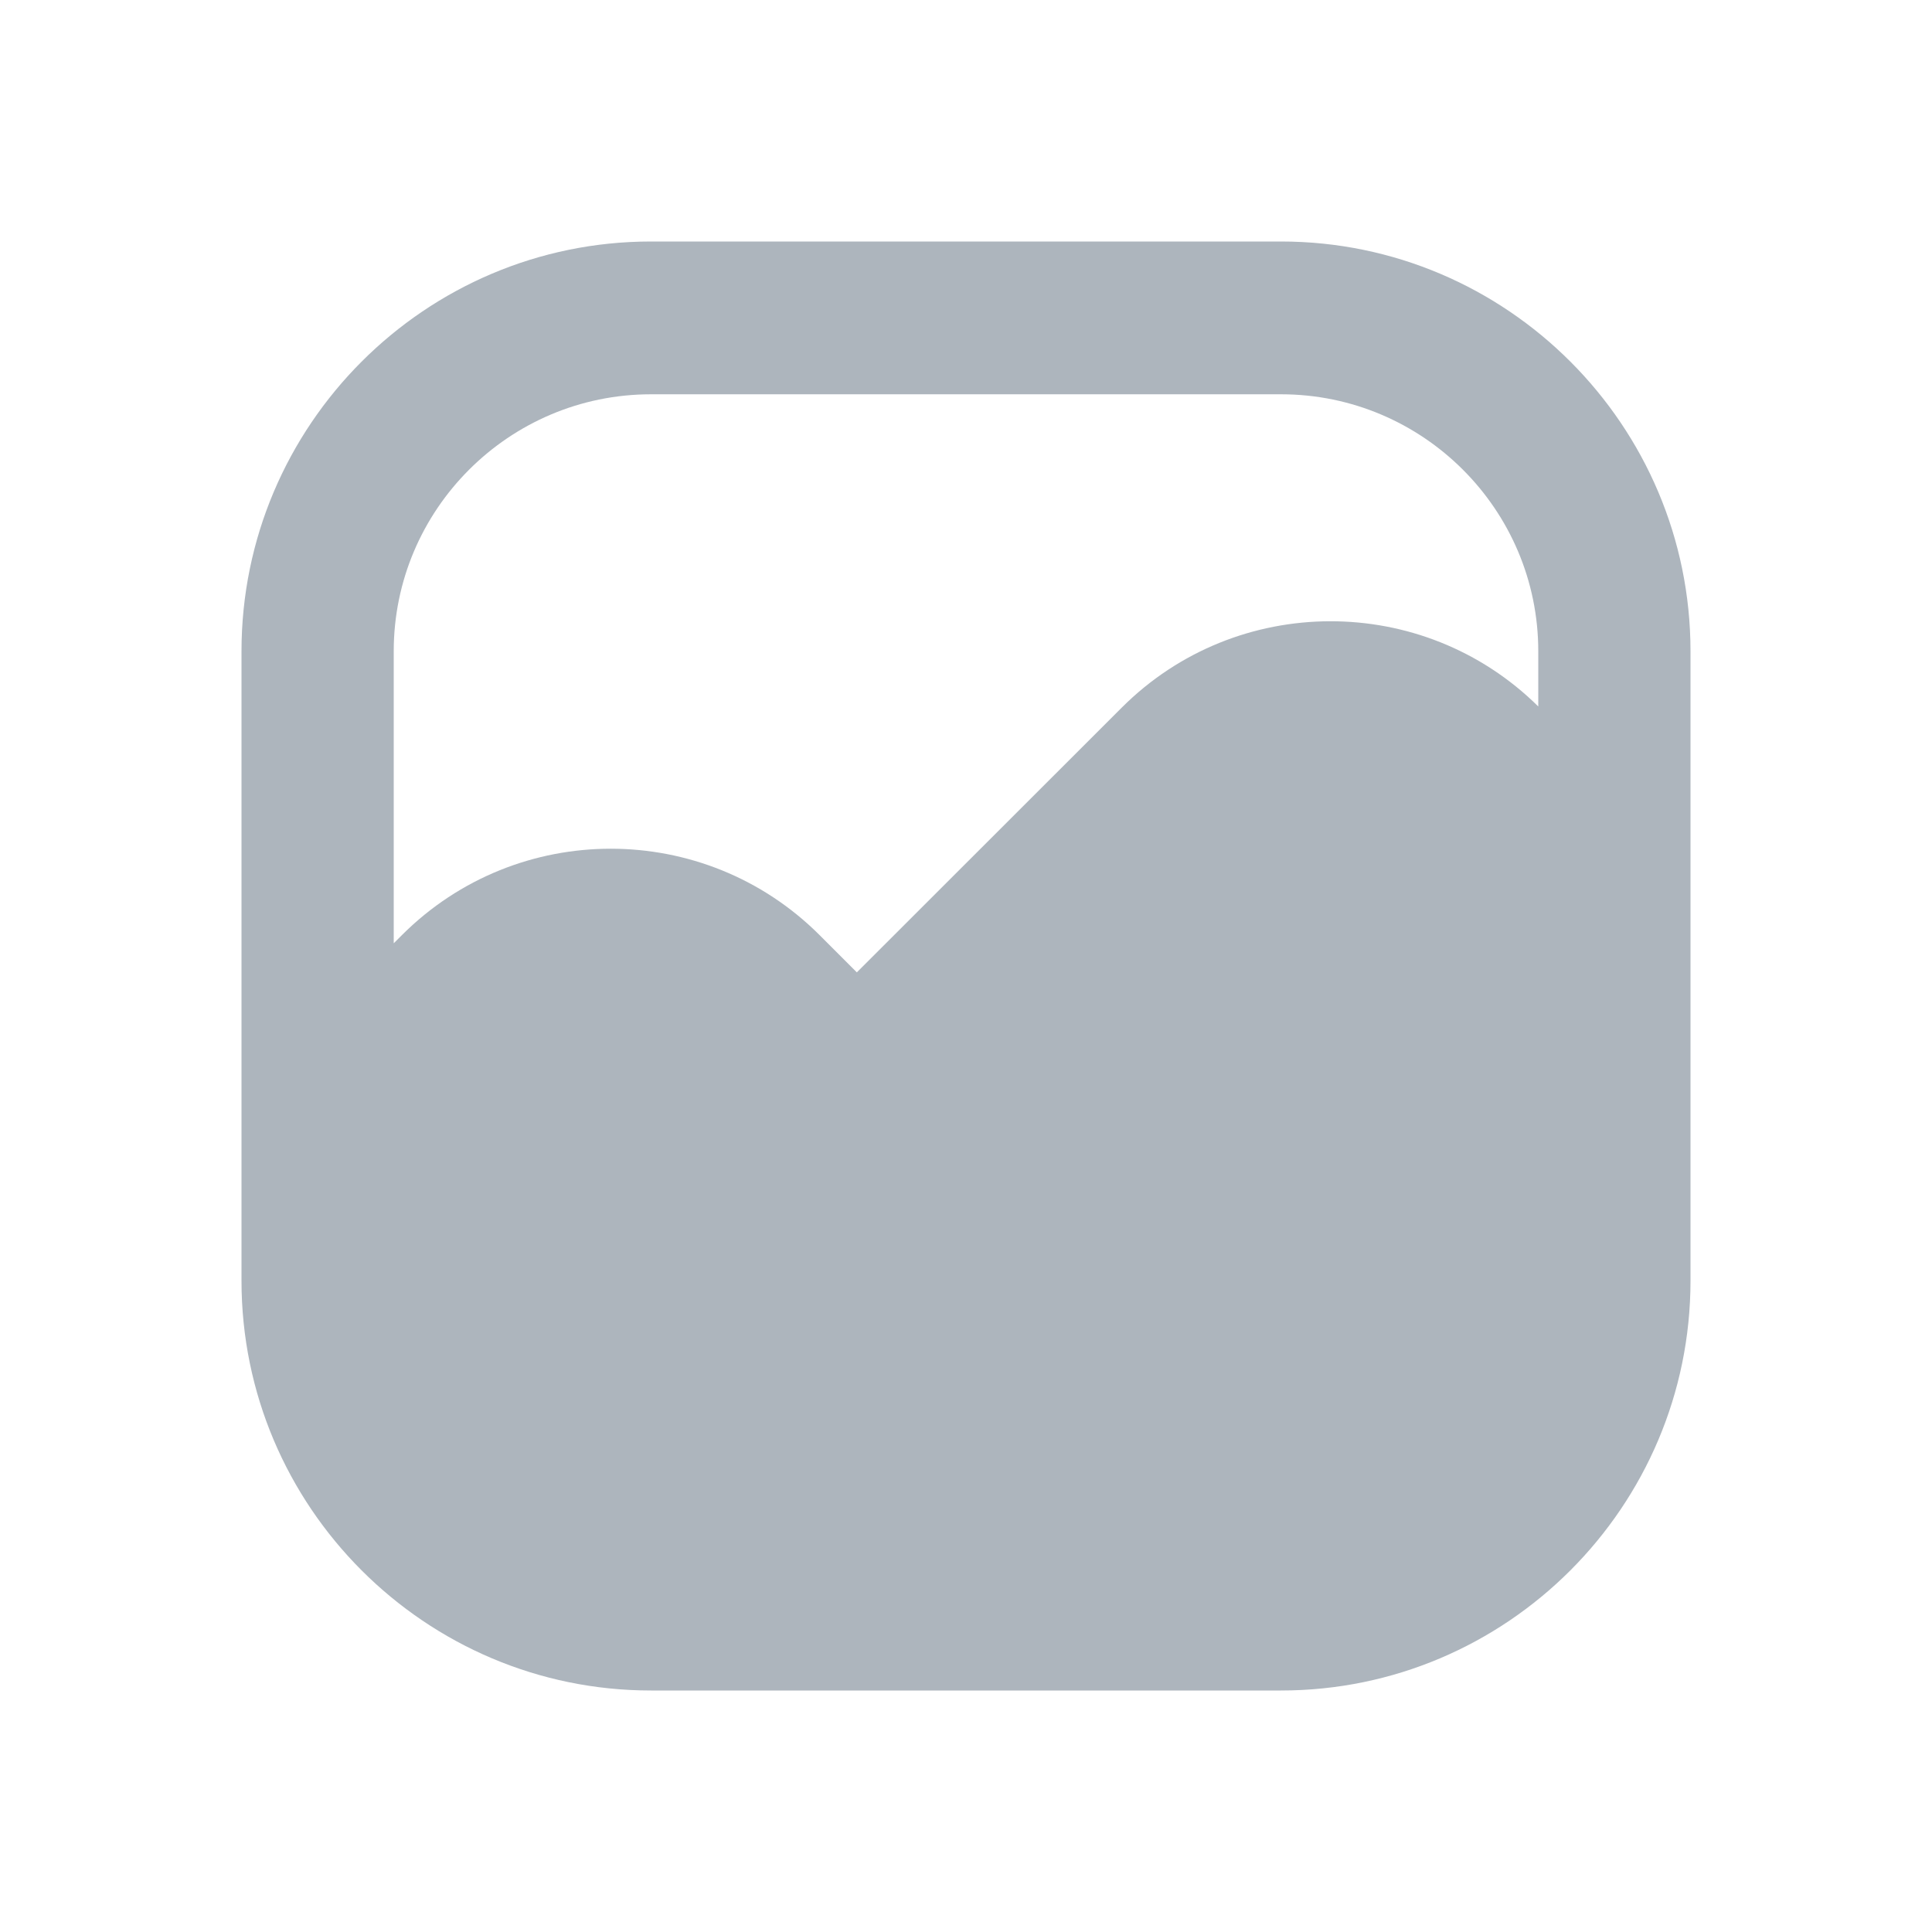
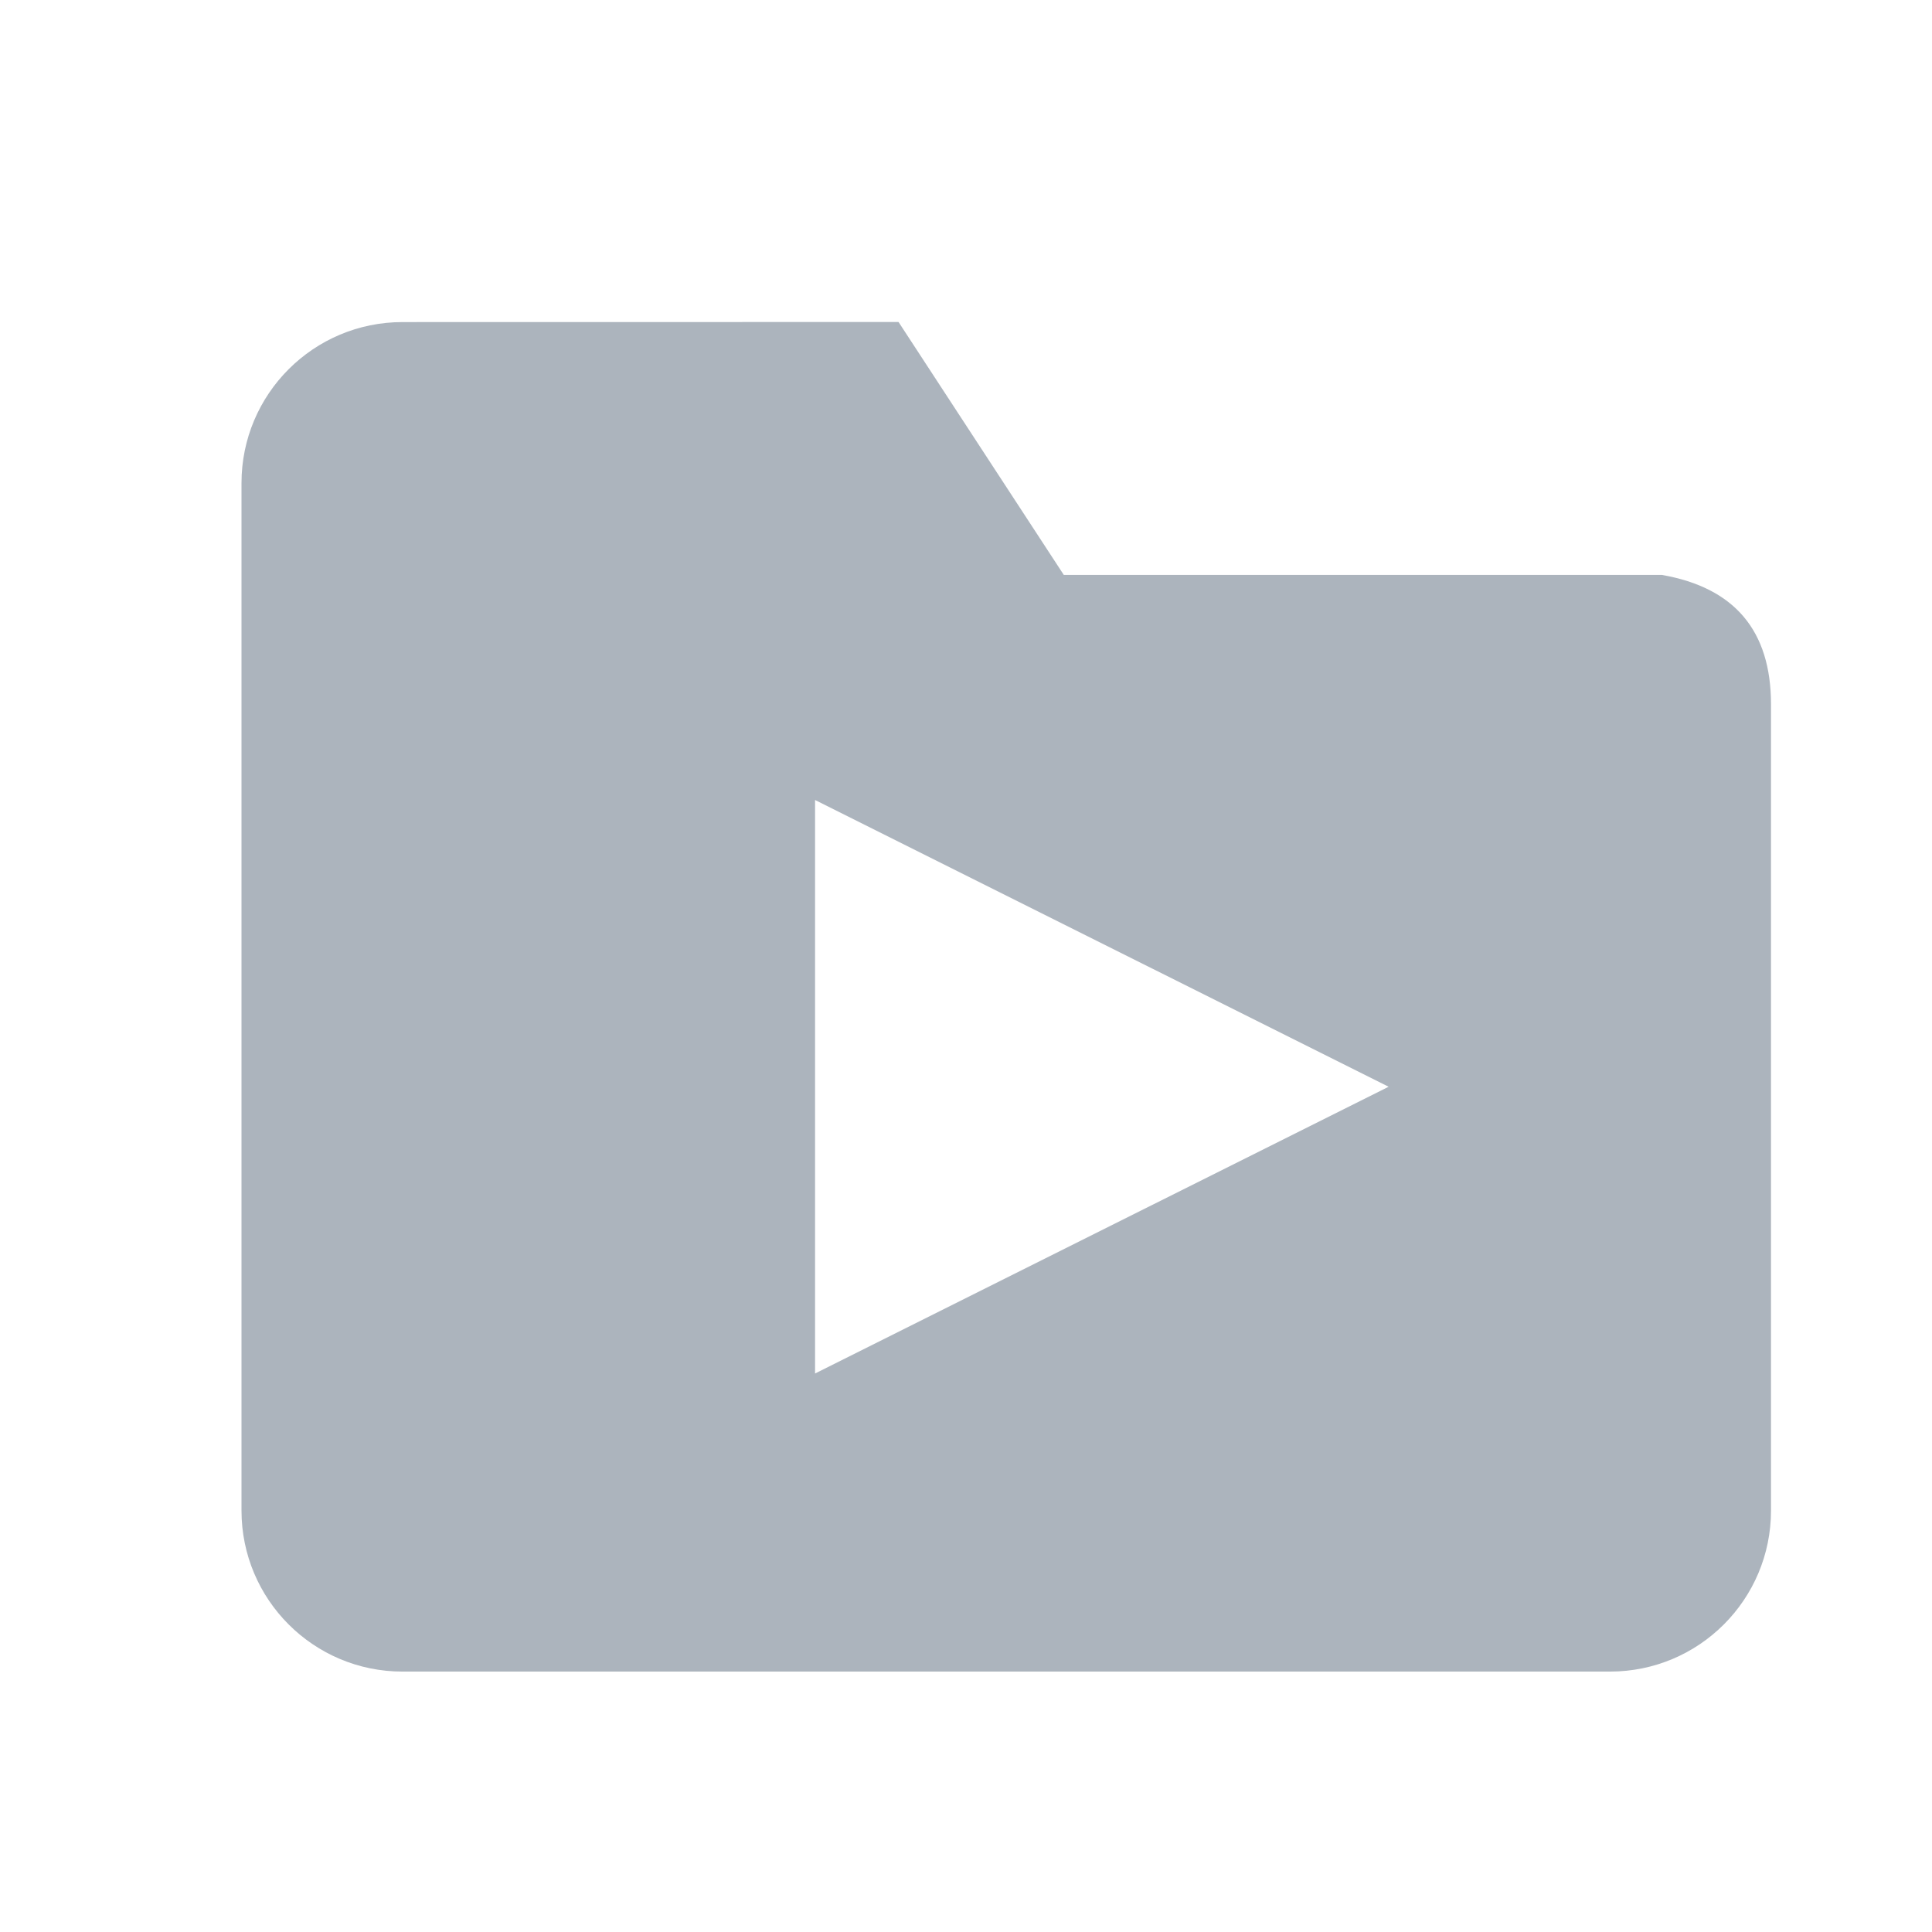
<svg xmlns="http://www.w3.org/2000/svg" width="24px" height="24px" viewBox="0 0 24 24" version="1.1">
-   <g id="media_library" stroke="none" stroke-width="1" fill="none" fill-rule="evenodd">
-     <path d="M10.644,12.079 L10.18,11.615 C9.465,10.901 8.526,10.543 7.587,10.543 C6.648,10.543 5.709,10.901 4.994,11.615 L4.891,11.718 L4.891,8.09 C4.891,6.33 6.324,4.898 8.087,4.898 L15.913,4.898 C17.676,4.898 19.109,6.33 19.109,8.09 L19.109,8.776 C17.678,7.36 15.362,7.365 13.936,8.789 L10.644,12.079 Z M15.913,3 L8.087,3 C5.282,3 3,5.284 3,8.09 L3,15.91 C3,18.716 5.282,21 8.087,21 L15.913,21 C18.718,21 21,18.716 21,15.91 L21,8.09 C21,5.284 18.718,3 15.913,3 Z" id="shape" fill="#ADB5BD" />
+   <g id="icon/grey/media-library-copy" stroke="none" stroke-width="1" fill="none" fill-rule="evenodd">
+     <path d="M11.162,4 L13.215,7.142 L20.645,7.142 C21.548,7.3 22,7.835 22,8.749 L22,8.766 L22,18.765 C22,19.87 21.105,20.765 20,20.765 L5,20.765 C3.895,20.765 3,19.87 3,18.765 L3,6.001 C3,4.896 3.895,4.001 5,4.001 L11.162,4 Z M10.125,9.938 L10.125,17.062 L17.25,13.5 L10.125,9.938 Z" id="Combined-Shape" fill="#ACB4BD" />
  </g>
</svg>
